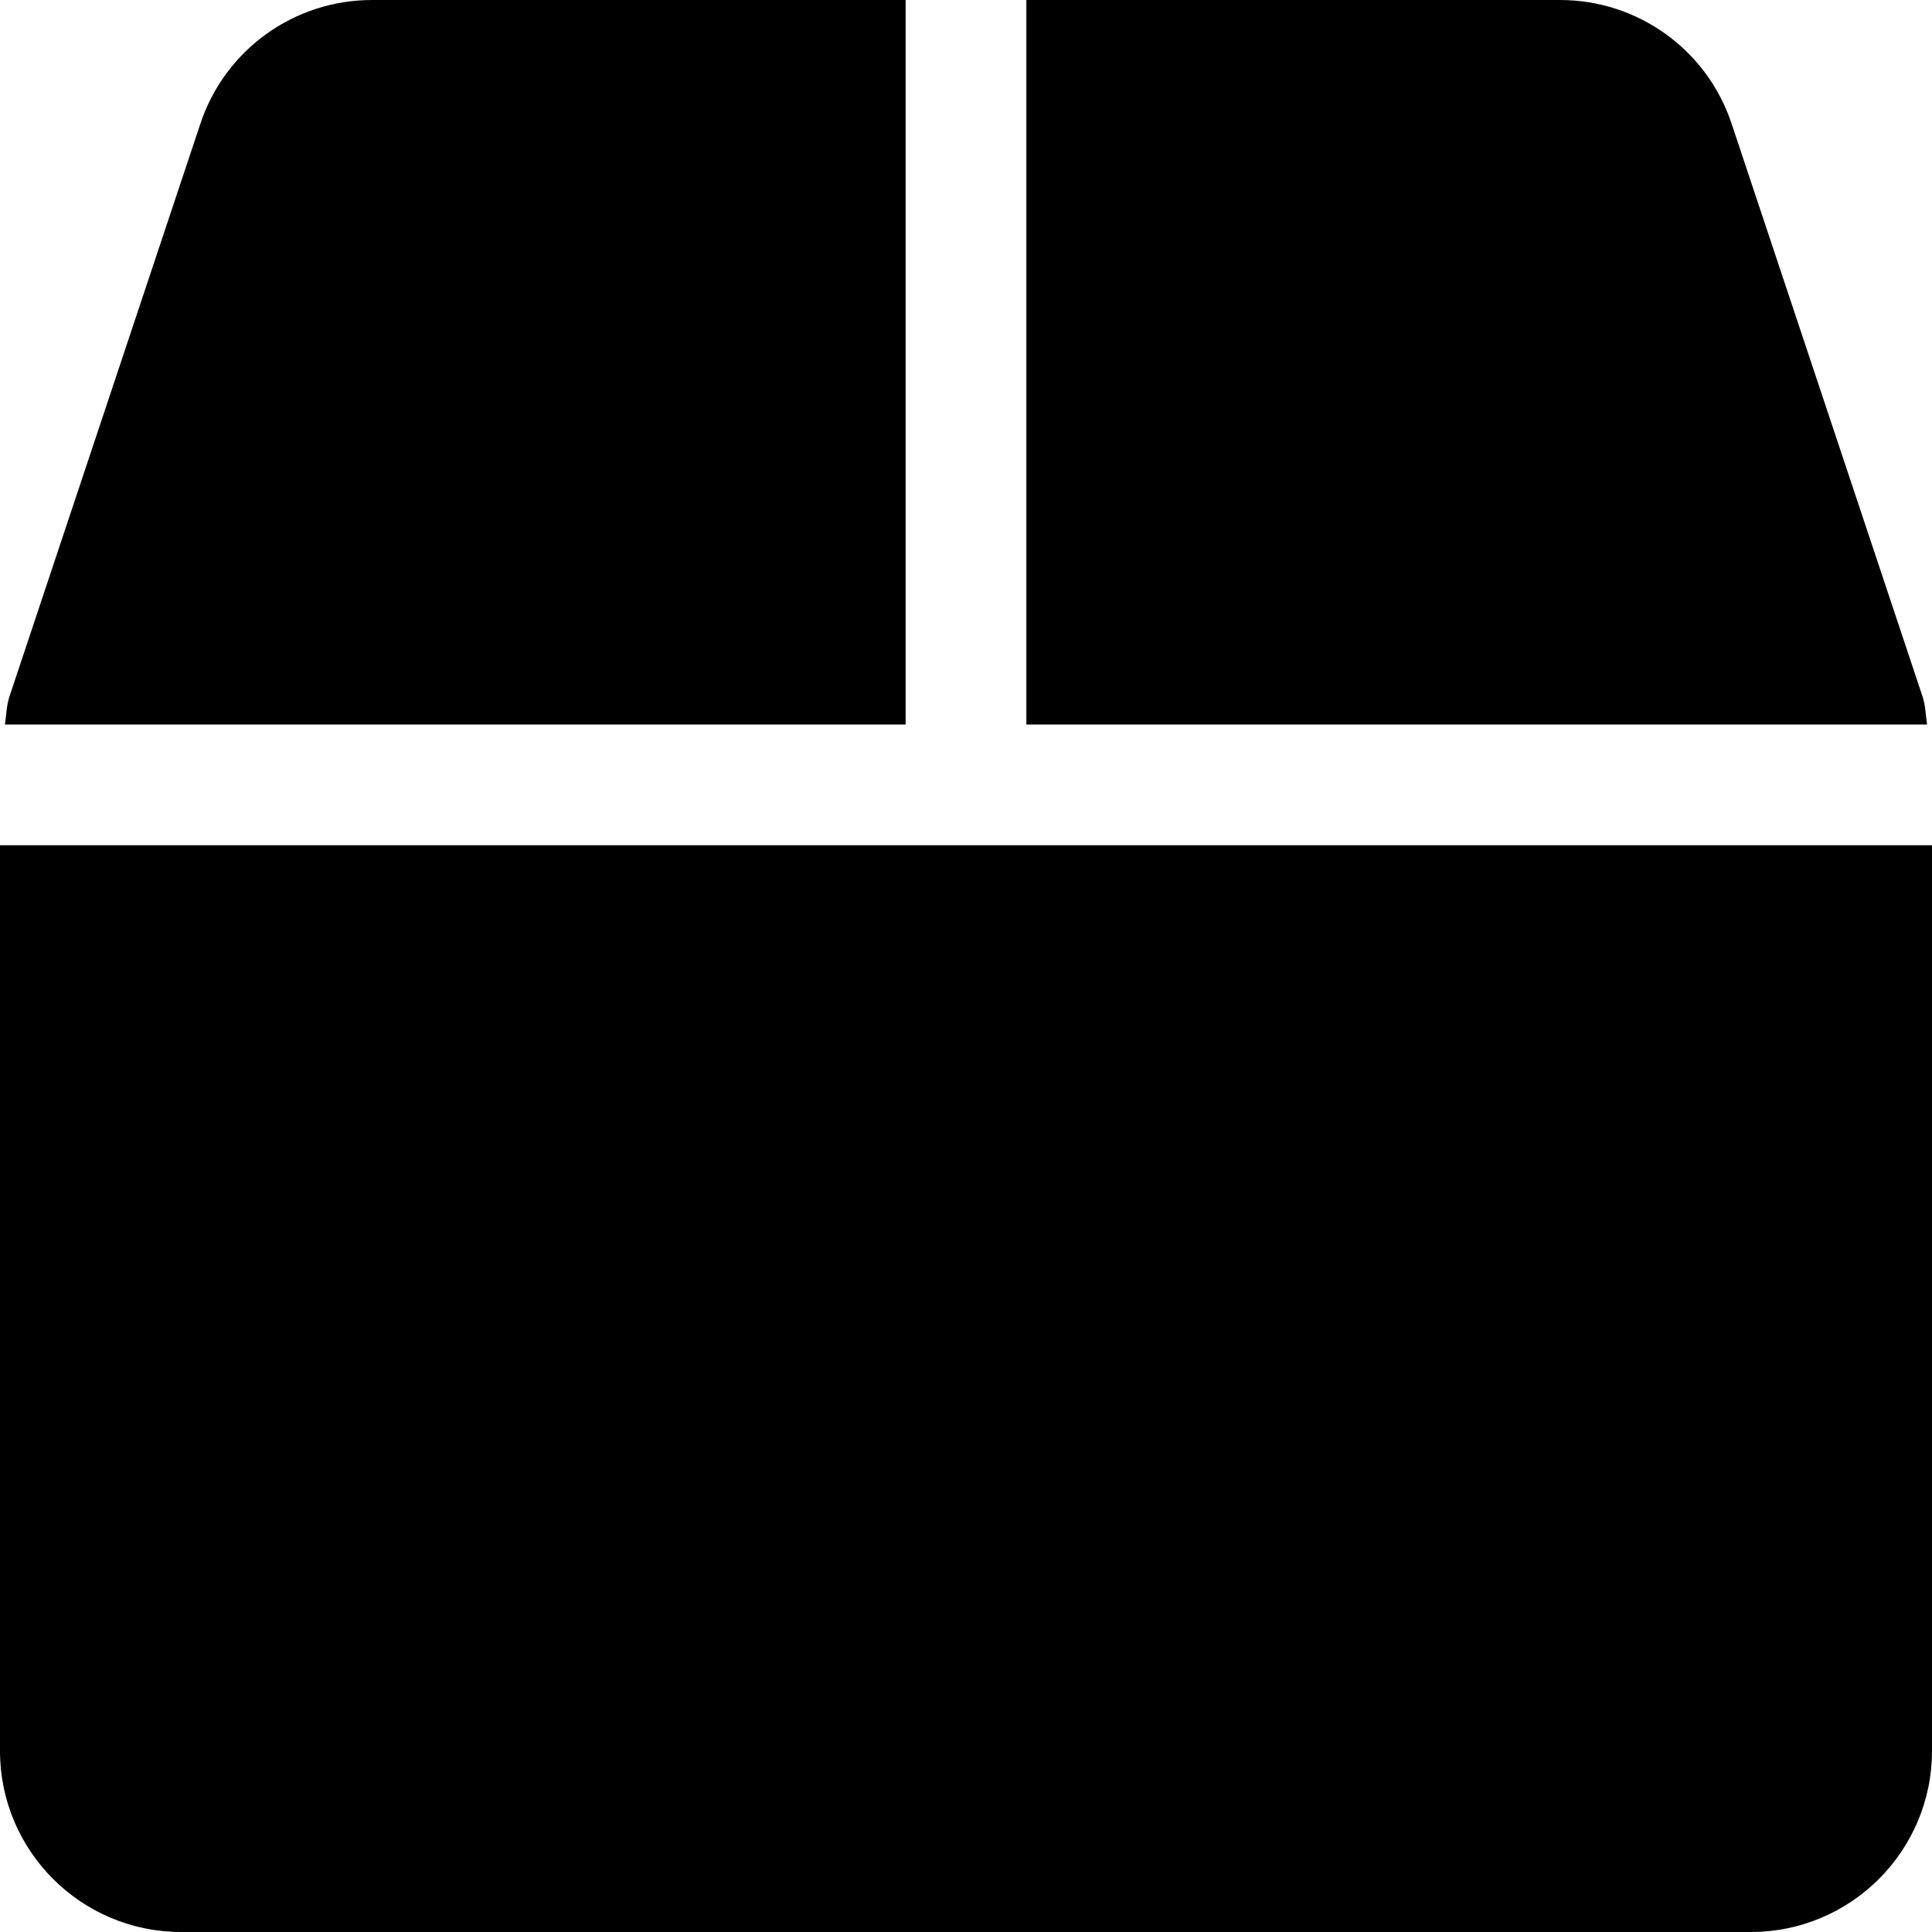
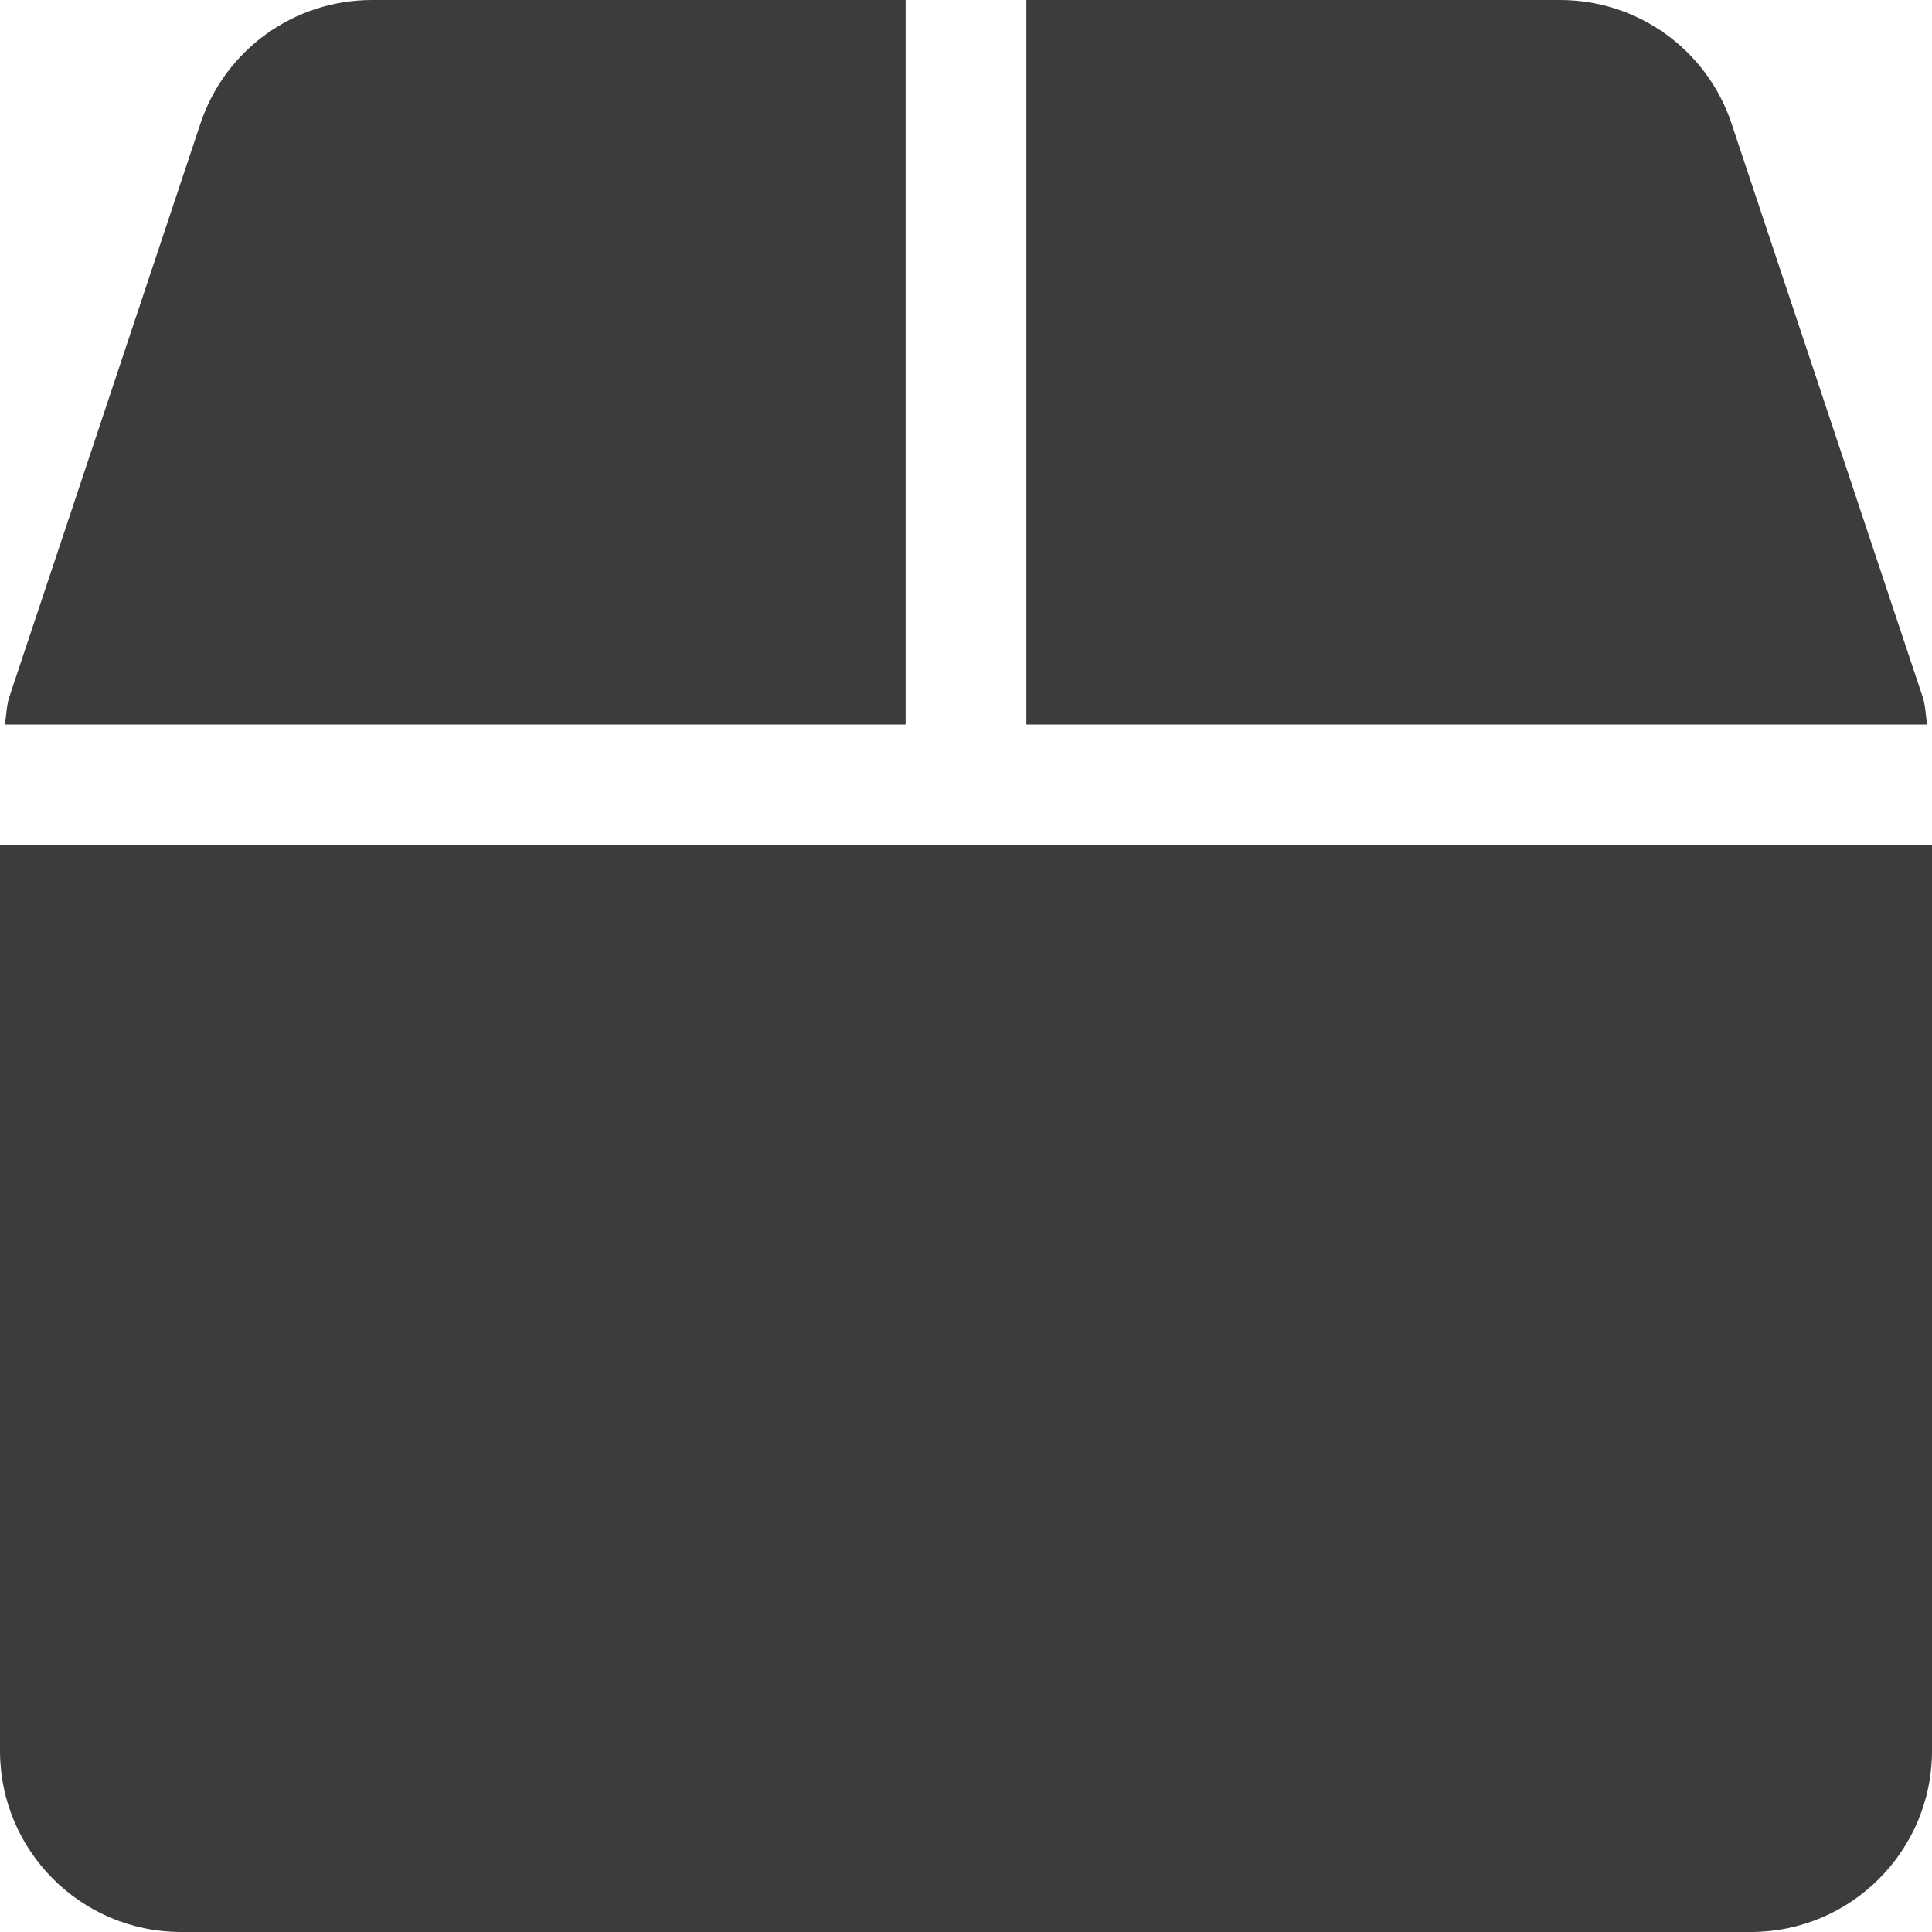
<svg xmlns="http://www.w3.org/2000/svg" viewBox="0 0 512 512">
-   <path d="M509.5 184.6L458.9 32.8C452.4 13.2 434.1 0 413.4 0H272v192h238.7c-.4-2.5-.4-5-1.2-7.4zM240 0H98.6c-20.7 0-39 13.2-45.5 32.8L2.5 184.6c-.8 2.4-.8 4.9-1.2 7.4H240V0zM0 224v240c0 26.5 21.5 48 48 48h416c26.5 0 48-21.5 48-48V224H0z" />
+   <path d="M509.5 184.6L458.9 32.8C452.4 13.2 434.1 0 413.4 0H272v192h238.7c-.4-2.5-.4-5-1.2-7.4zM240 0H98.6c-20.7 0-39 13.2-45.5 32.8L2.5 184.6c-.8 2.4-.8 4.9-1.2 7.4H240V0zM0 224v240c0 26.5 21.5 48 48 48h416c26.5 0 48-21.5 48-48V224H0z" style="fill:rgba(12,12,13,0.8)" />
</svg>
